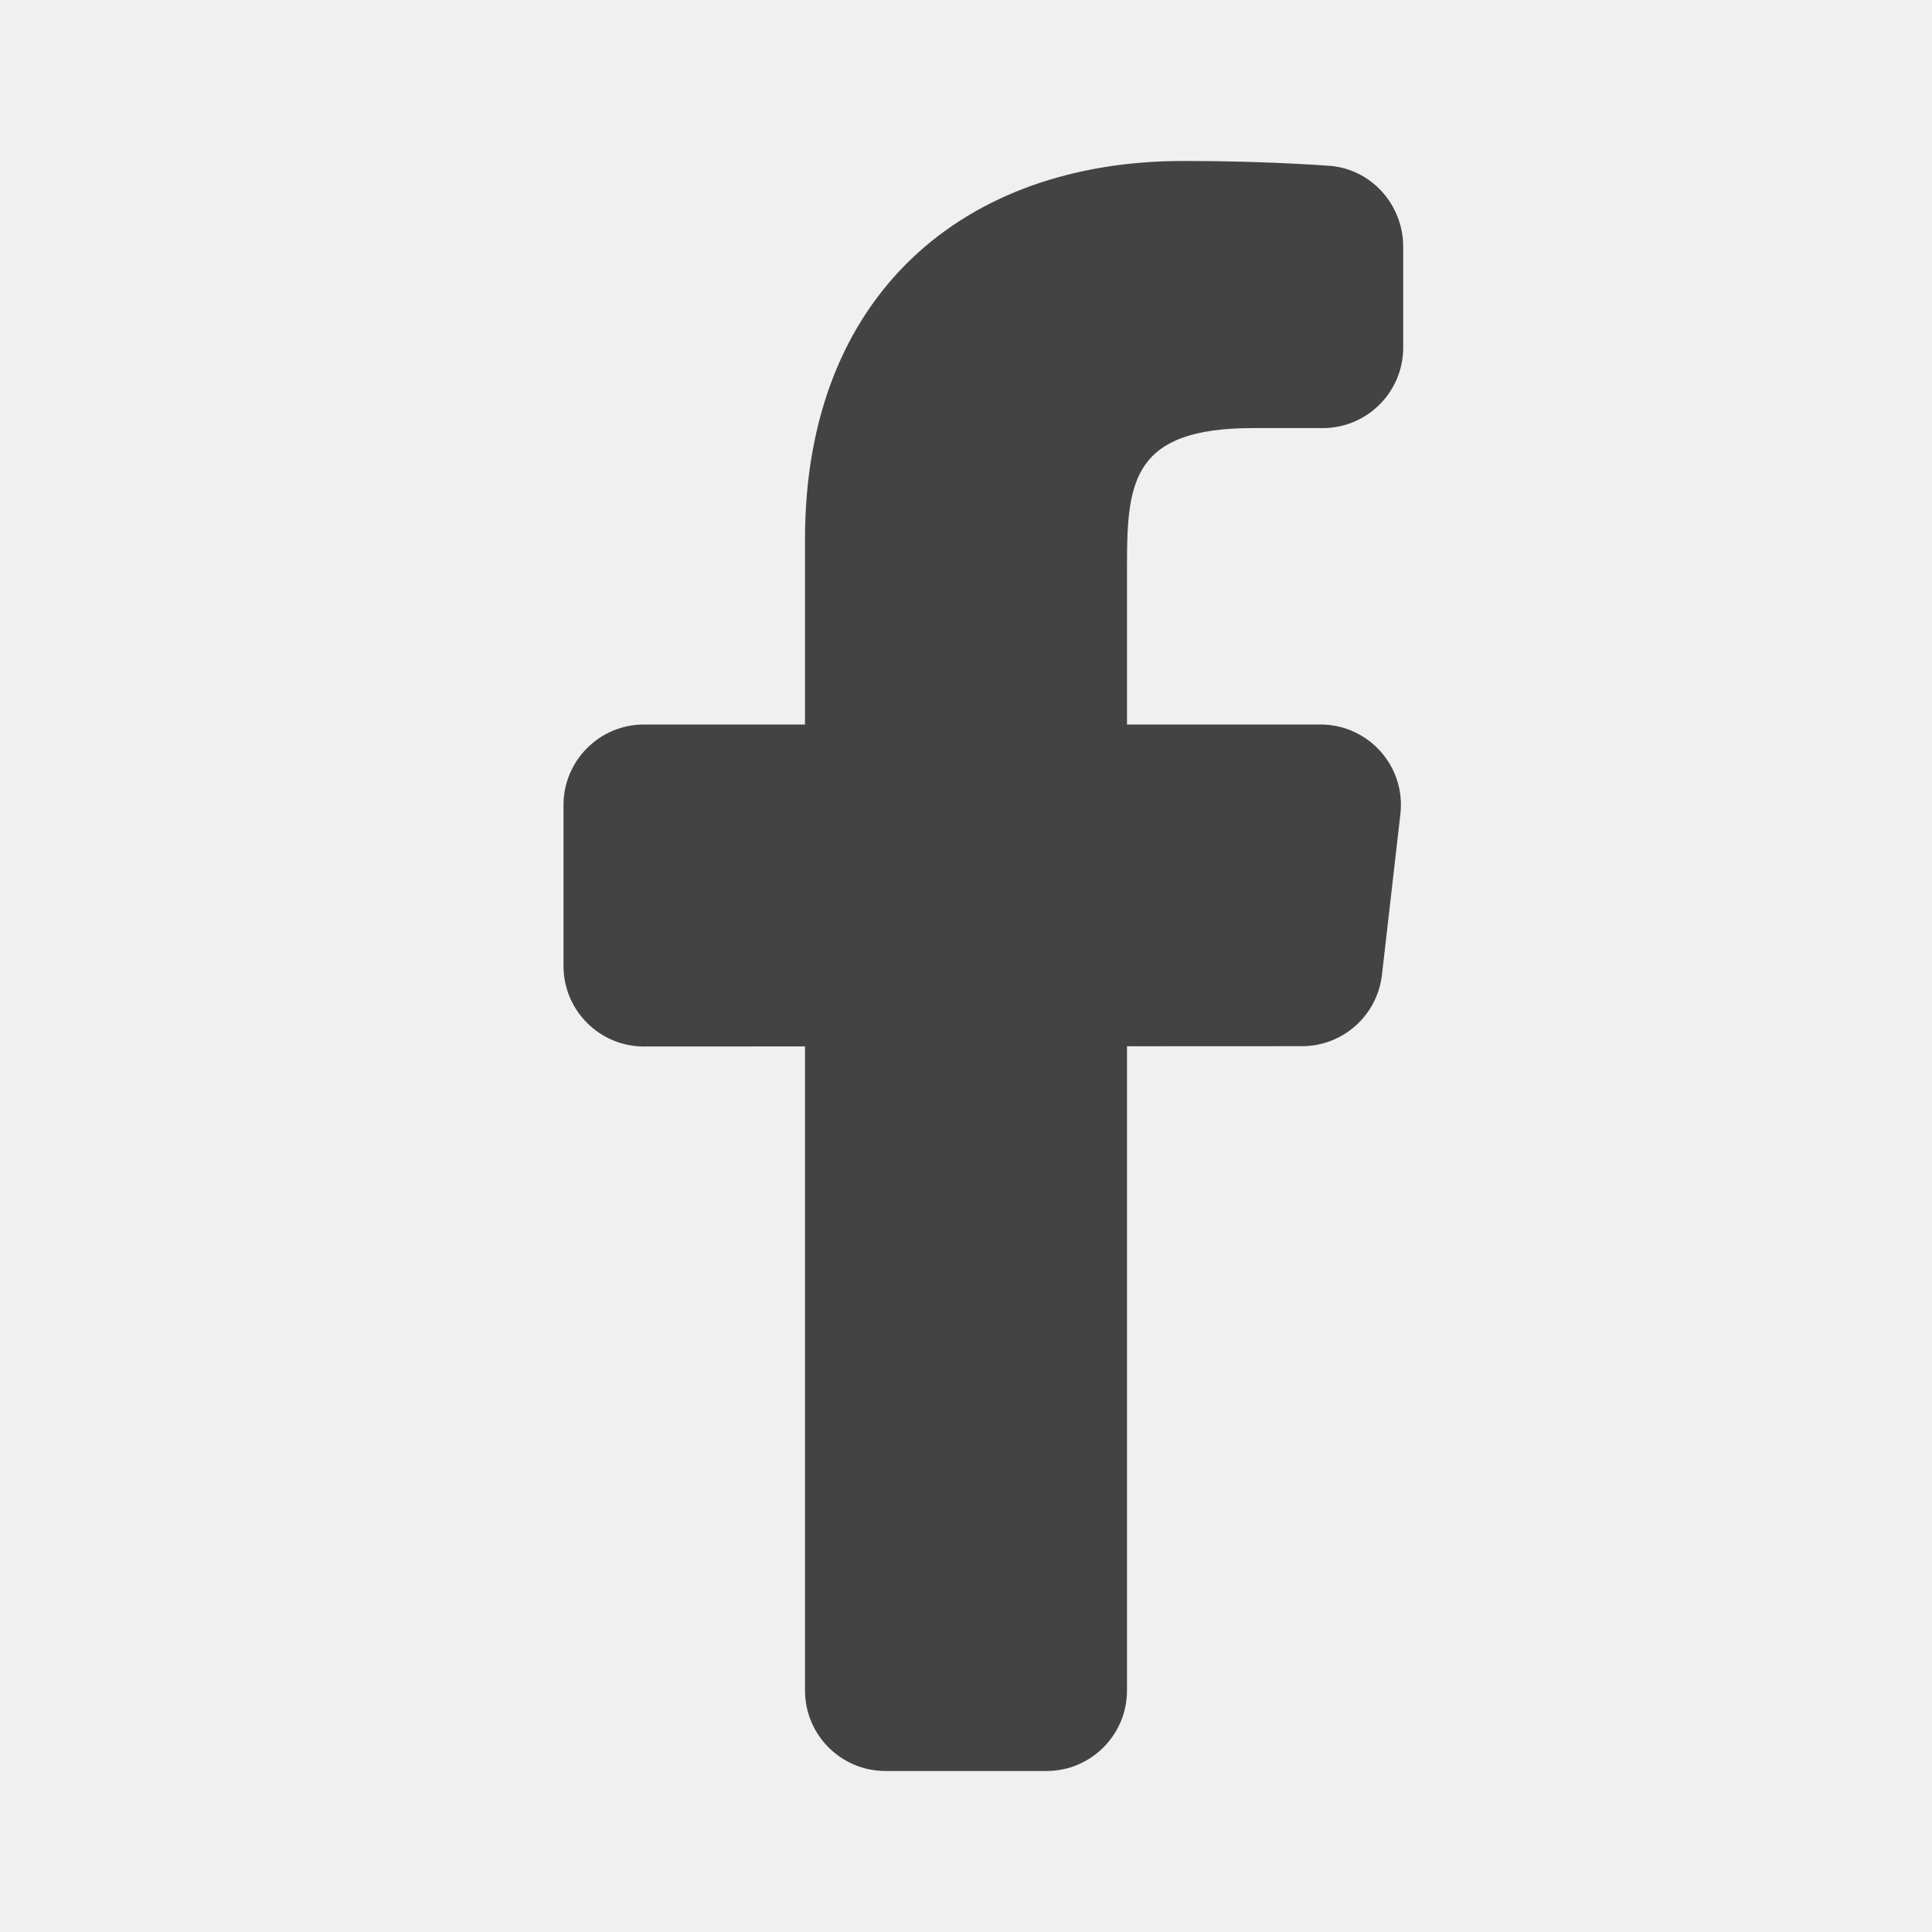
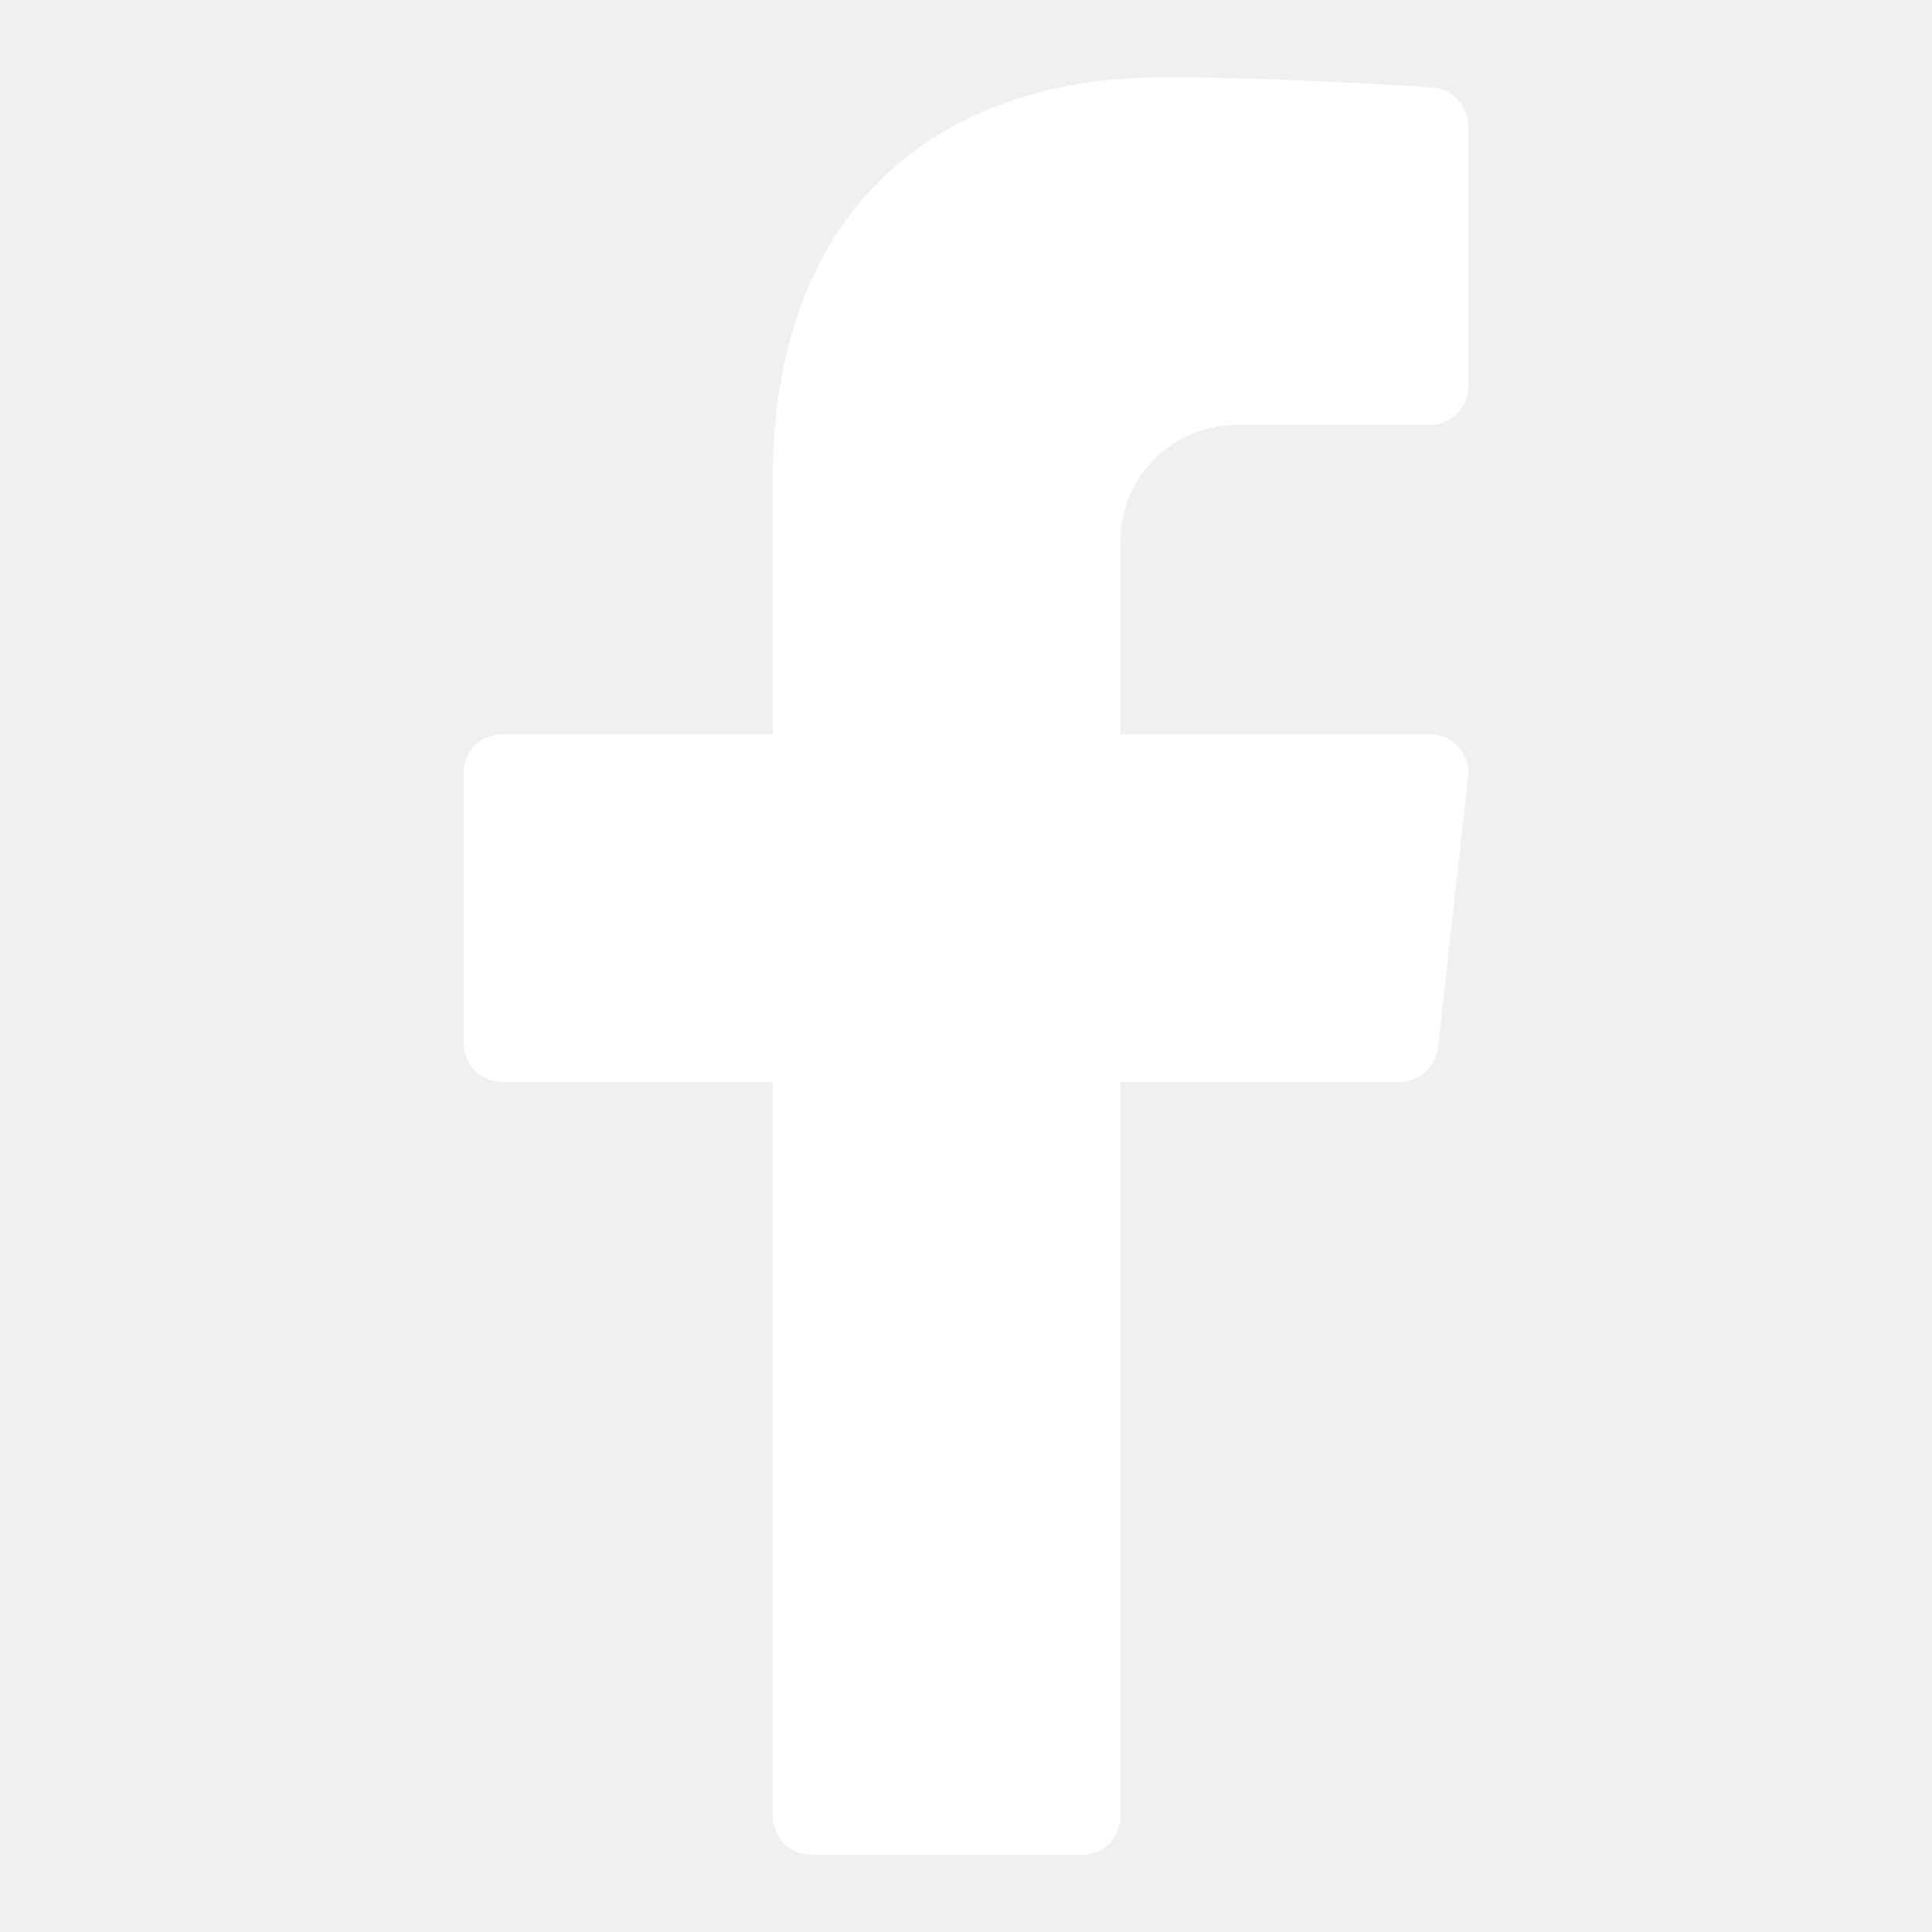
- <svg xmlns="http://www.w3.org/2000/svg" fill="#434343" viewBox="0 0 24 24" width="24px" height="24px">
-   <path d="M16.403,9H14V7c0-1.032,0.084-1.682,1.563-1.682h0.868c0.552,0,1-0.448,1-1V3.064c0-0.523-0.401-0.97-0.923-1.005 C15.904,2.018,15.299,1.999,14.693,2C11.98,2,10,3.657,10,6.699V9H8c-0.552,0-1,0.448-1,1v2c0,0.552,0.448,1,1,1l2-0.001V21 c0,0.552,0.448,1,1,1h2c0.552,0,1-0.448,1-1v-8.003l2.174-0.001c0.508,0,0.935-0.381,0.993-0.886l0.229-1.996 C17.465,9.521,17.001,9,16.403,9z" />
+ <svg xmlns="http://www.w3.org/2000/svg" fill="#FFFFFF" viewBox="0 0 50 50" width="50px" height="50px">
+   <path d="M32,11h5c0.552,0,1-0.448,1-1V3.263c0-0.524-0.403-0.96-0.925-0.997C35.484,2.153,32.376,2,30.141,2C24,2,20,5.68,20,12.368 V19h-7c-0.552,0-1,0.448-1,1v7c0,0.552,0.448,1,1,1h7v19c0,0.552,0.448,1,1,1h7c0.552,0,1-0.448,1-1V28h7.222 c0.51,0,0.938-0.383,0.994-0.89l0.778-7C38.06,19.518,37.596,19,37,19h-8v-5C29,12.343,30.343,11,32,11z" />
</svg>
